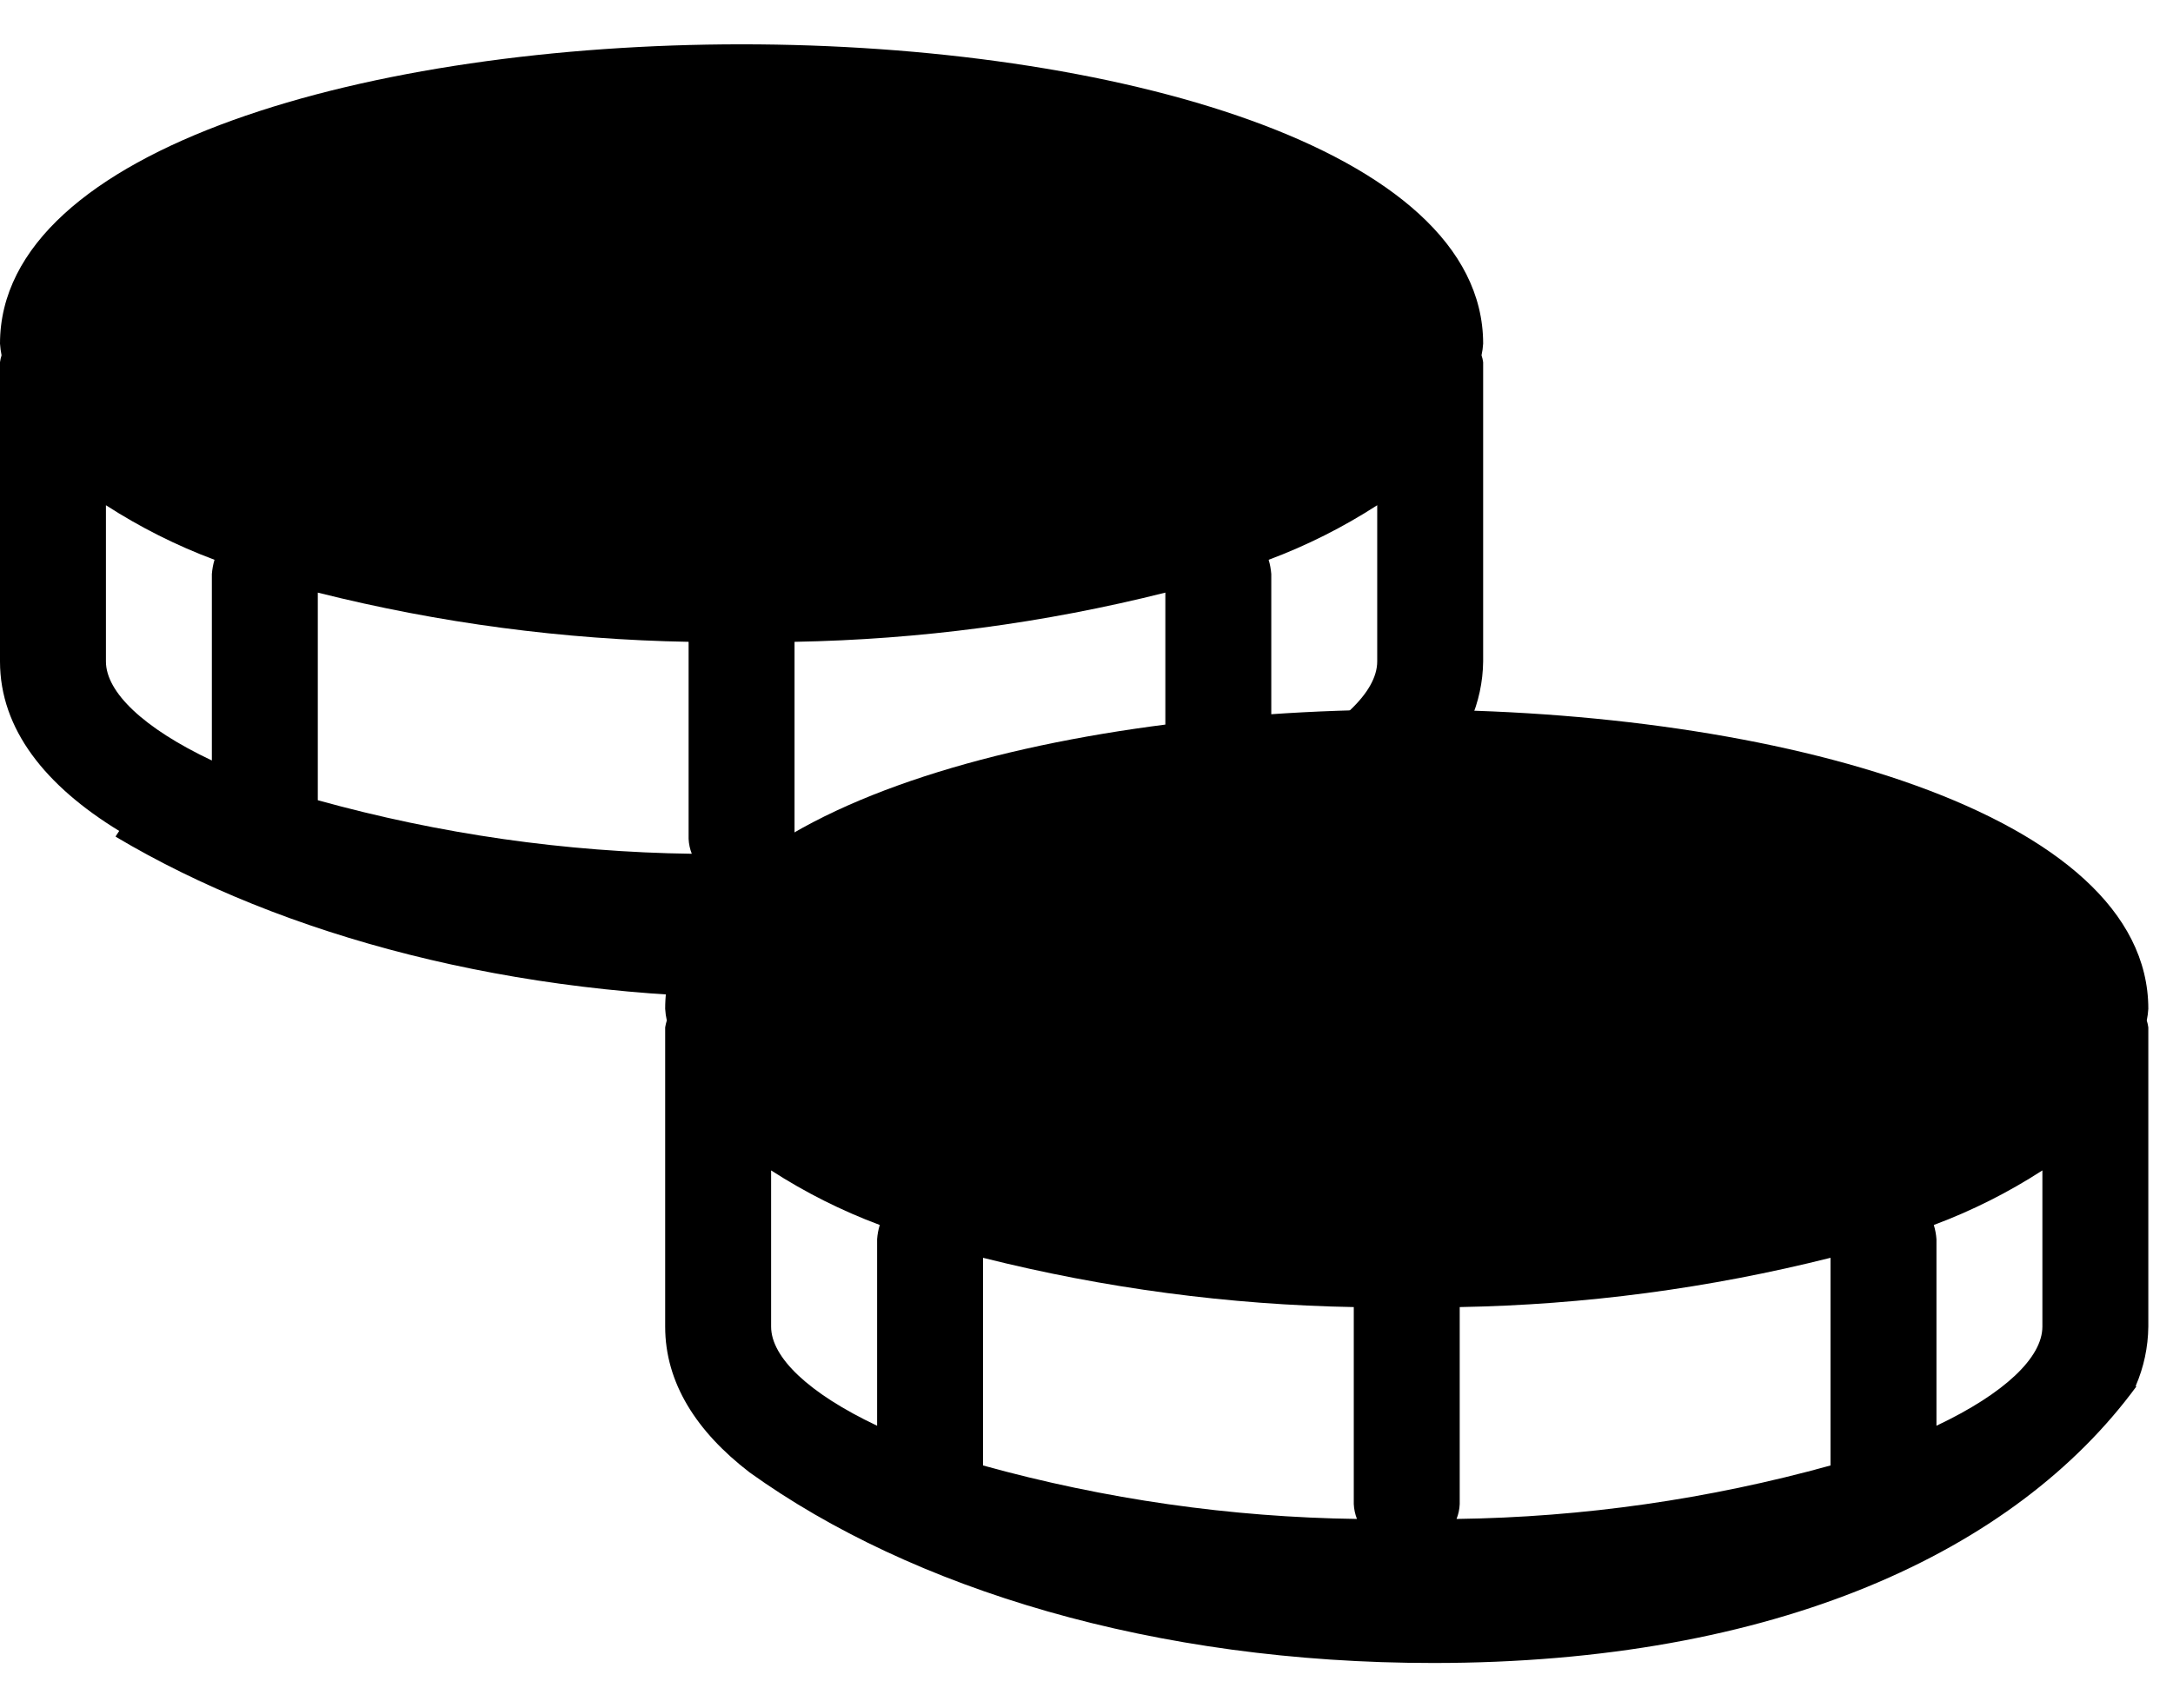
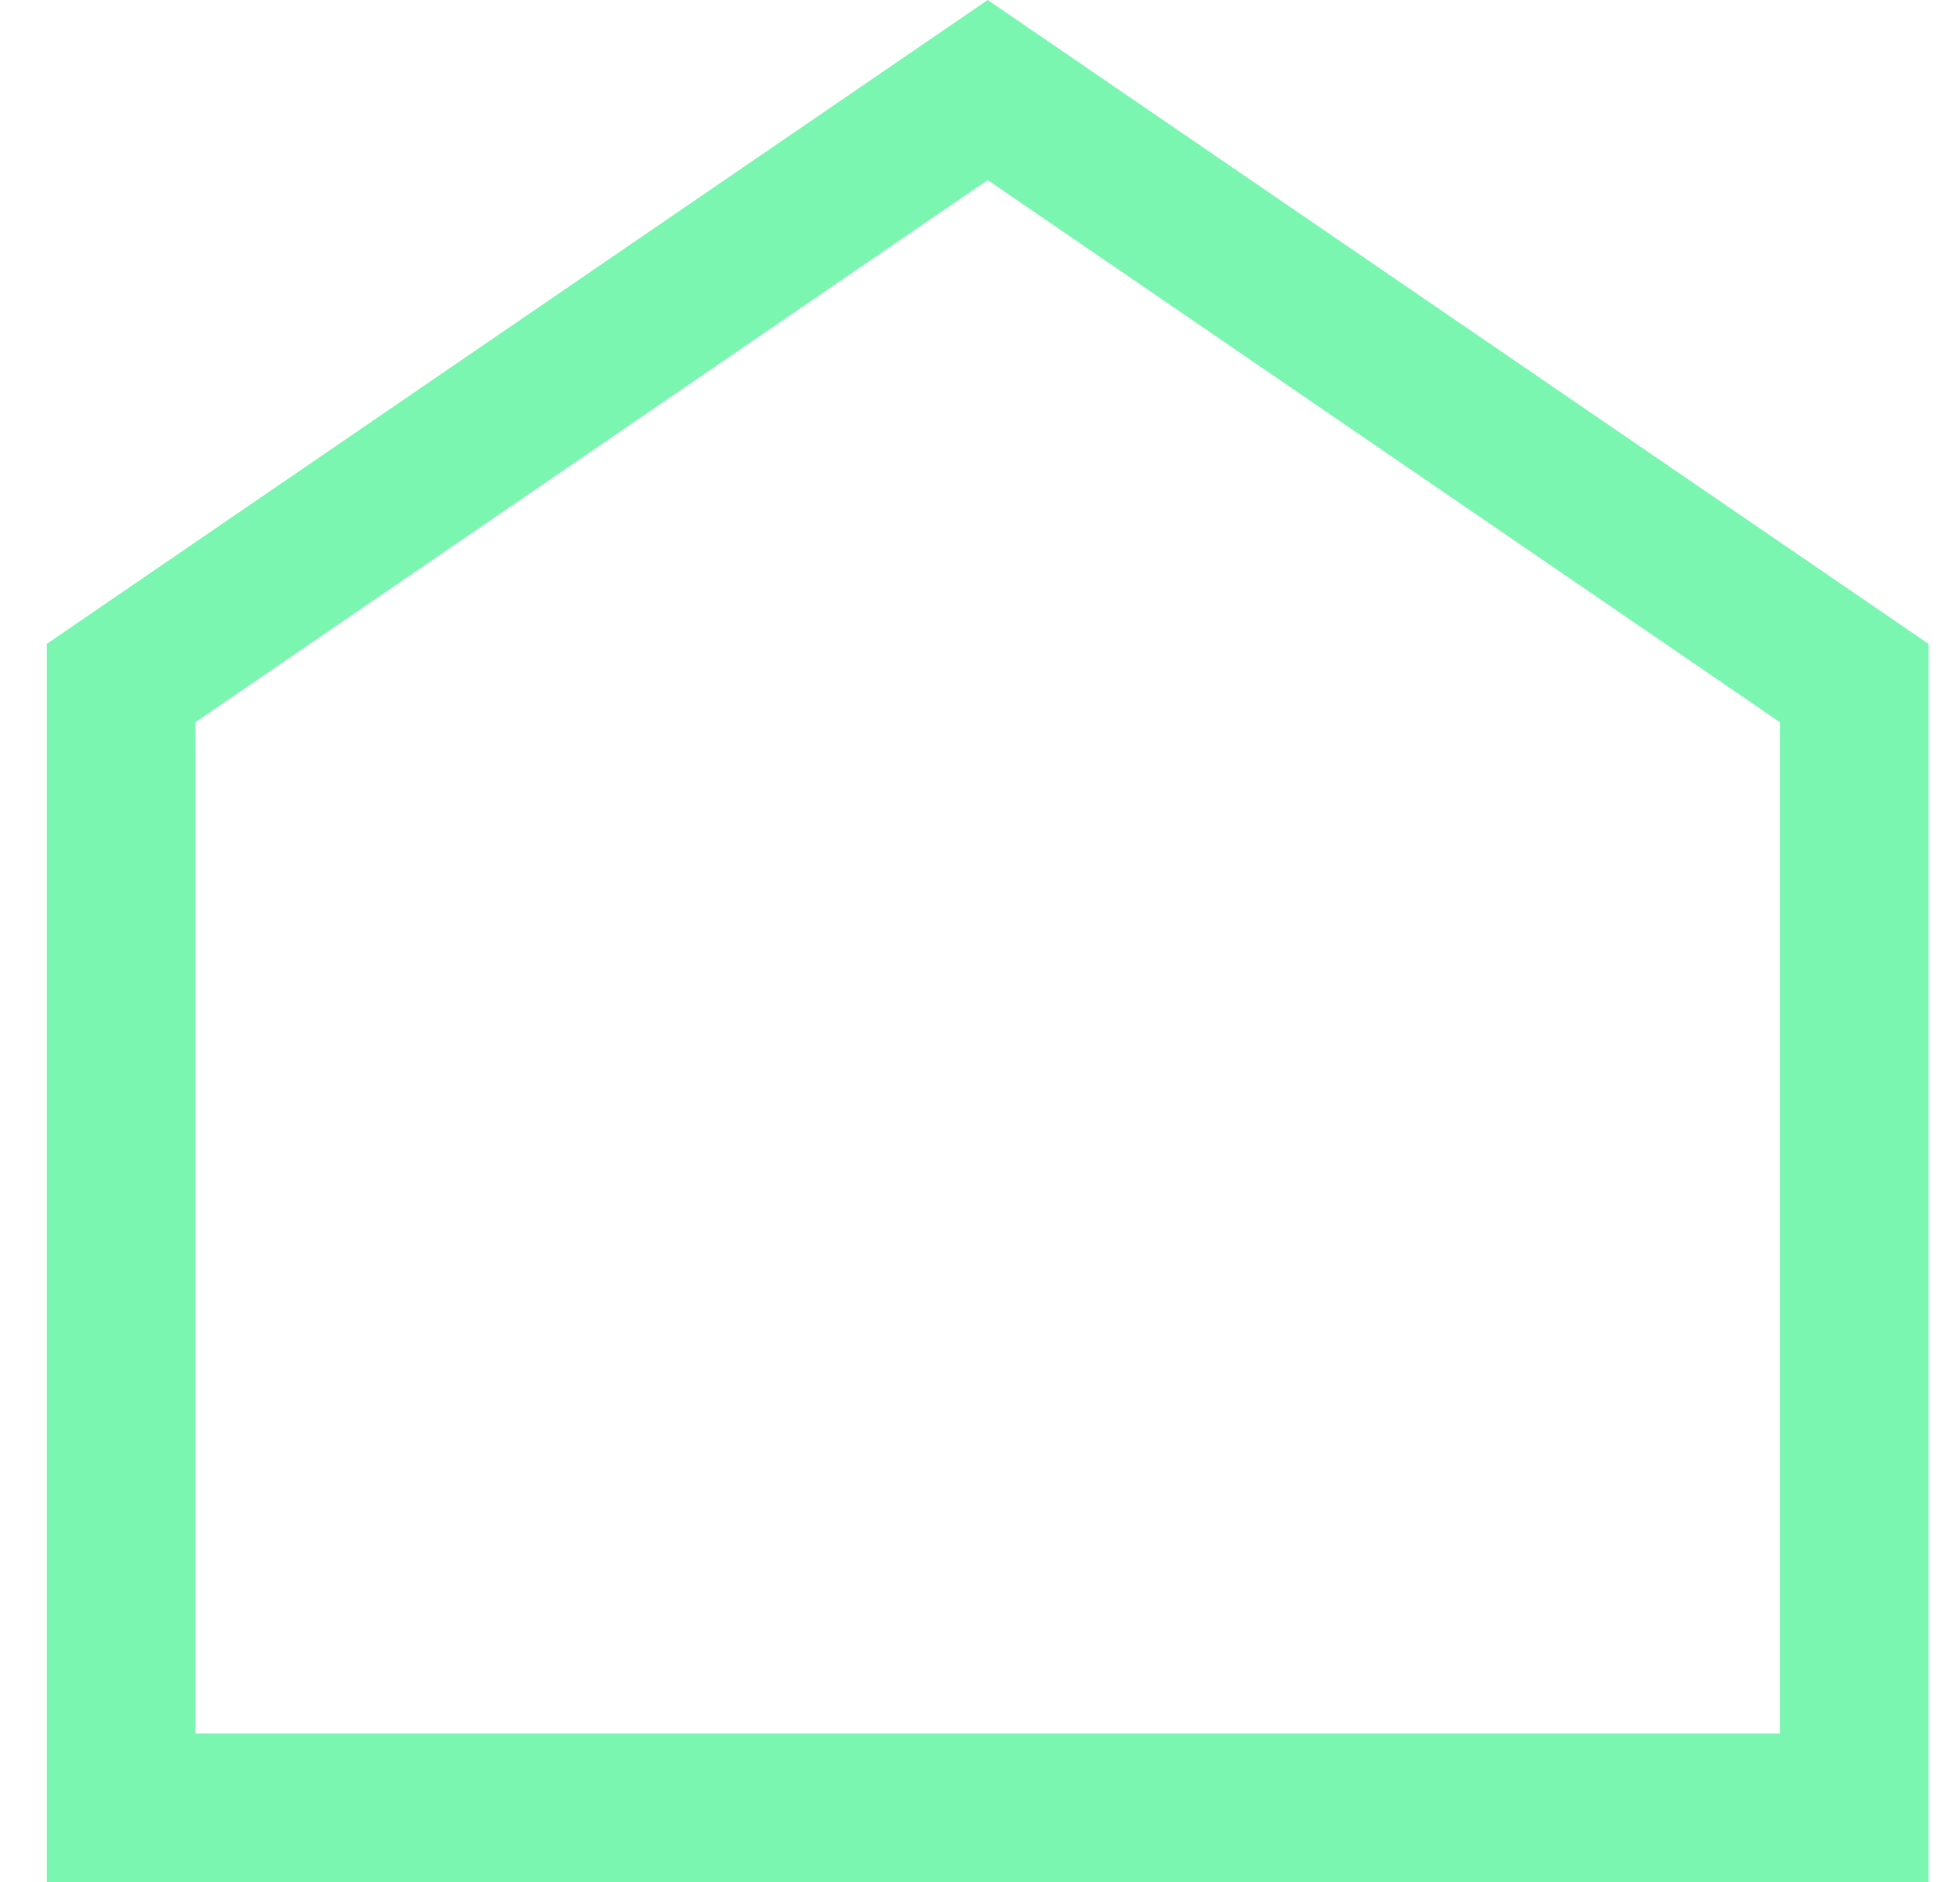
- <svg xmlns="http://www.w3.org/2000/svg" width="28" height="22" viewBox="0 0 28 22" fill="none">
-   <path fill-rule="evenodd" clip-rule="evenodd" d="M9.657 18.971C8.976 18.447 8.571 17.82 8.571 17.094V13.238C8.576 13.208 8.583 13.178 8.592 13.149C8.581 13.1 8.574 13.05 8.571 12.999C8.571 10.467 13.376 9.143 18.127 9.143C22.877 9.143 27.682 10.467 27.682 12.999C27.679 13.05 27.672 13.1 27.662 13.149C27.671 13.178 27.678 13.208 27.682 13.238V17.094C27.679 17.358 27.624 17.617 27.519 17.859C27.522 17.861 27.525 17.863 27.528 17.865C25.964 19.996 22.876 21.428 18.468 21.428C14.876 21.428 11.755 20.477 9.657 18.971ZM18.809 16.842C20.421 16.813 22.024 16.6 23.587 16.207V18.883C22.017 19.318 20.398 19.55 18.768 19.572C18.793 19.511 18.806 19.446 18.809 19.381V16.842ZM17.485 19.572C15.856 19.55 14.237 19.318 12.667 18.883V16.207C14.23 16.6 15.833 16.813 17.444 16.842V19.381C17.447 19.446 17.461 19.511 17.485 19.572ZM24.918 15.784C25.409 15.601 25.878 15.365 26.317 15.081V17.094C26.317 17.49 25.833 17.954 24.952 18.371V15.968C24.948 15.906 24.936 15.844 24.918 15.784ZM11.302 18.371C10.421 17.954 9.936 17.49 9.936 17.094V15.081C10.376 15.365 10.845 15.601 11.336 15.784C11.318 15.844 11.306 15.906 11.302 15.968V18.371Z" fill="black" />
-   <path fill-rule="evenodd" clip-rule="evenodd" d="M1.49 10.781C1.491 10.777 1.493 10.773 1.495 10.769L1.536 10.707C0.587 10.127 0 9.397 0 8.523V4.667C0.004 4.637 0.011 4.607 0.02 4.578C0.01 4.528 0.003 4.478 0 4.428C0 1.896 4.805 0.571 9.556 0.571C14.306 0.571 19.111 1.896 19.111 4.428C19.108 4.478 19.101 4.528 19.09 4.578C19.1 4.607 19.107 4.637 19.111 4.667V8.523C19.108 8.786 19.052 9.046 18.947 9.287C19.232 9.464 19.467 9.643 19.659 9.821C17.497 11.658 13.93 12.857 9.897 12.857C6.618 12.857 3.648 12.065 1.49 10.781ZM10.238 8.27C11.85 8.241 13.453 8.029 15.016 7.636V10.311C13.446 10.747 11.826 10.979 10.197 11.001C10.221 10.94 10.235 10.875 10.238 10.809V8.27ZM8.914 11.001C7.285 10.979 5.665 10.747 4.095 10.311V7.636C5.658 8.029 7.261 8.241 8.873 8.27V10.809C8.876 10.875 8.89 10.94 8.914 11.001ZM16.347 7.213C16.837 7.03 17.306 6.794 17.746 6.51V8.523C17.746 8.919 17.261 9.383 16.381 9.799V7.397C16.376 7.334 16.365 7.273 16.347 7.213ZM2.73 9.799C1.85 9.383 1.365 8.919 1.365 8.523V6.51C1.805 6.794 2.274 7.03 2.764 7.213C2.746 7.273 2.735 7.334 2.73 7.397V9.799Z" fill="black" />
+ <svg xmlns="http://www.w3.org/2000/svg" width="25" height="24" viewBox="0 0 25 24" fill="none">
+   <g filter="url(#filter0_b_80_1515)">
+     <path d="M1.545 23.053V8.71L12.598 1.148L23.65 8.71V23.053H1.545Z" stroke="#22F07D" stroke-opacity="0.6" stroke-width="1.895" />
+   </g>
+   <defs>
+     <filter id="filter0_b_80_1515" x="-3.823" y="-4.421" width="32.842" height="32.842" filterUnits="userSpaceOnUse" color-interpolation-filters="sRGB">
+       <feFlood flood-opacity="0" result="BackgroundImageFix" />
+       <feGaussianBlur in="BackgroundImageFix" stdDeviation="2.211" />
+       <feComposite in2="SourceAlpha" operator="in" result="effect1_backgroundBlur_80_1515" />
+       <feBlend mode="normal" in="SourceGraphic" in2="effect1_backgroundBlur_80_1515" result="shape" />
+     </filter>
+   </defs>
</svg>
